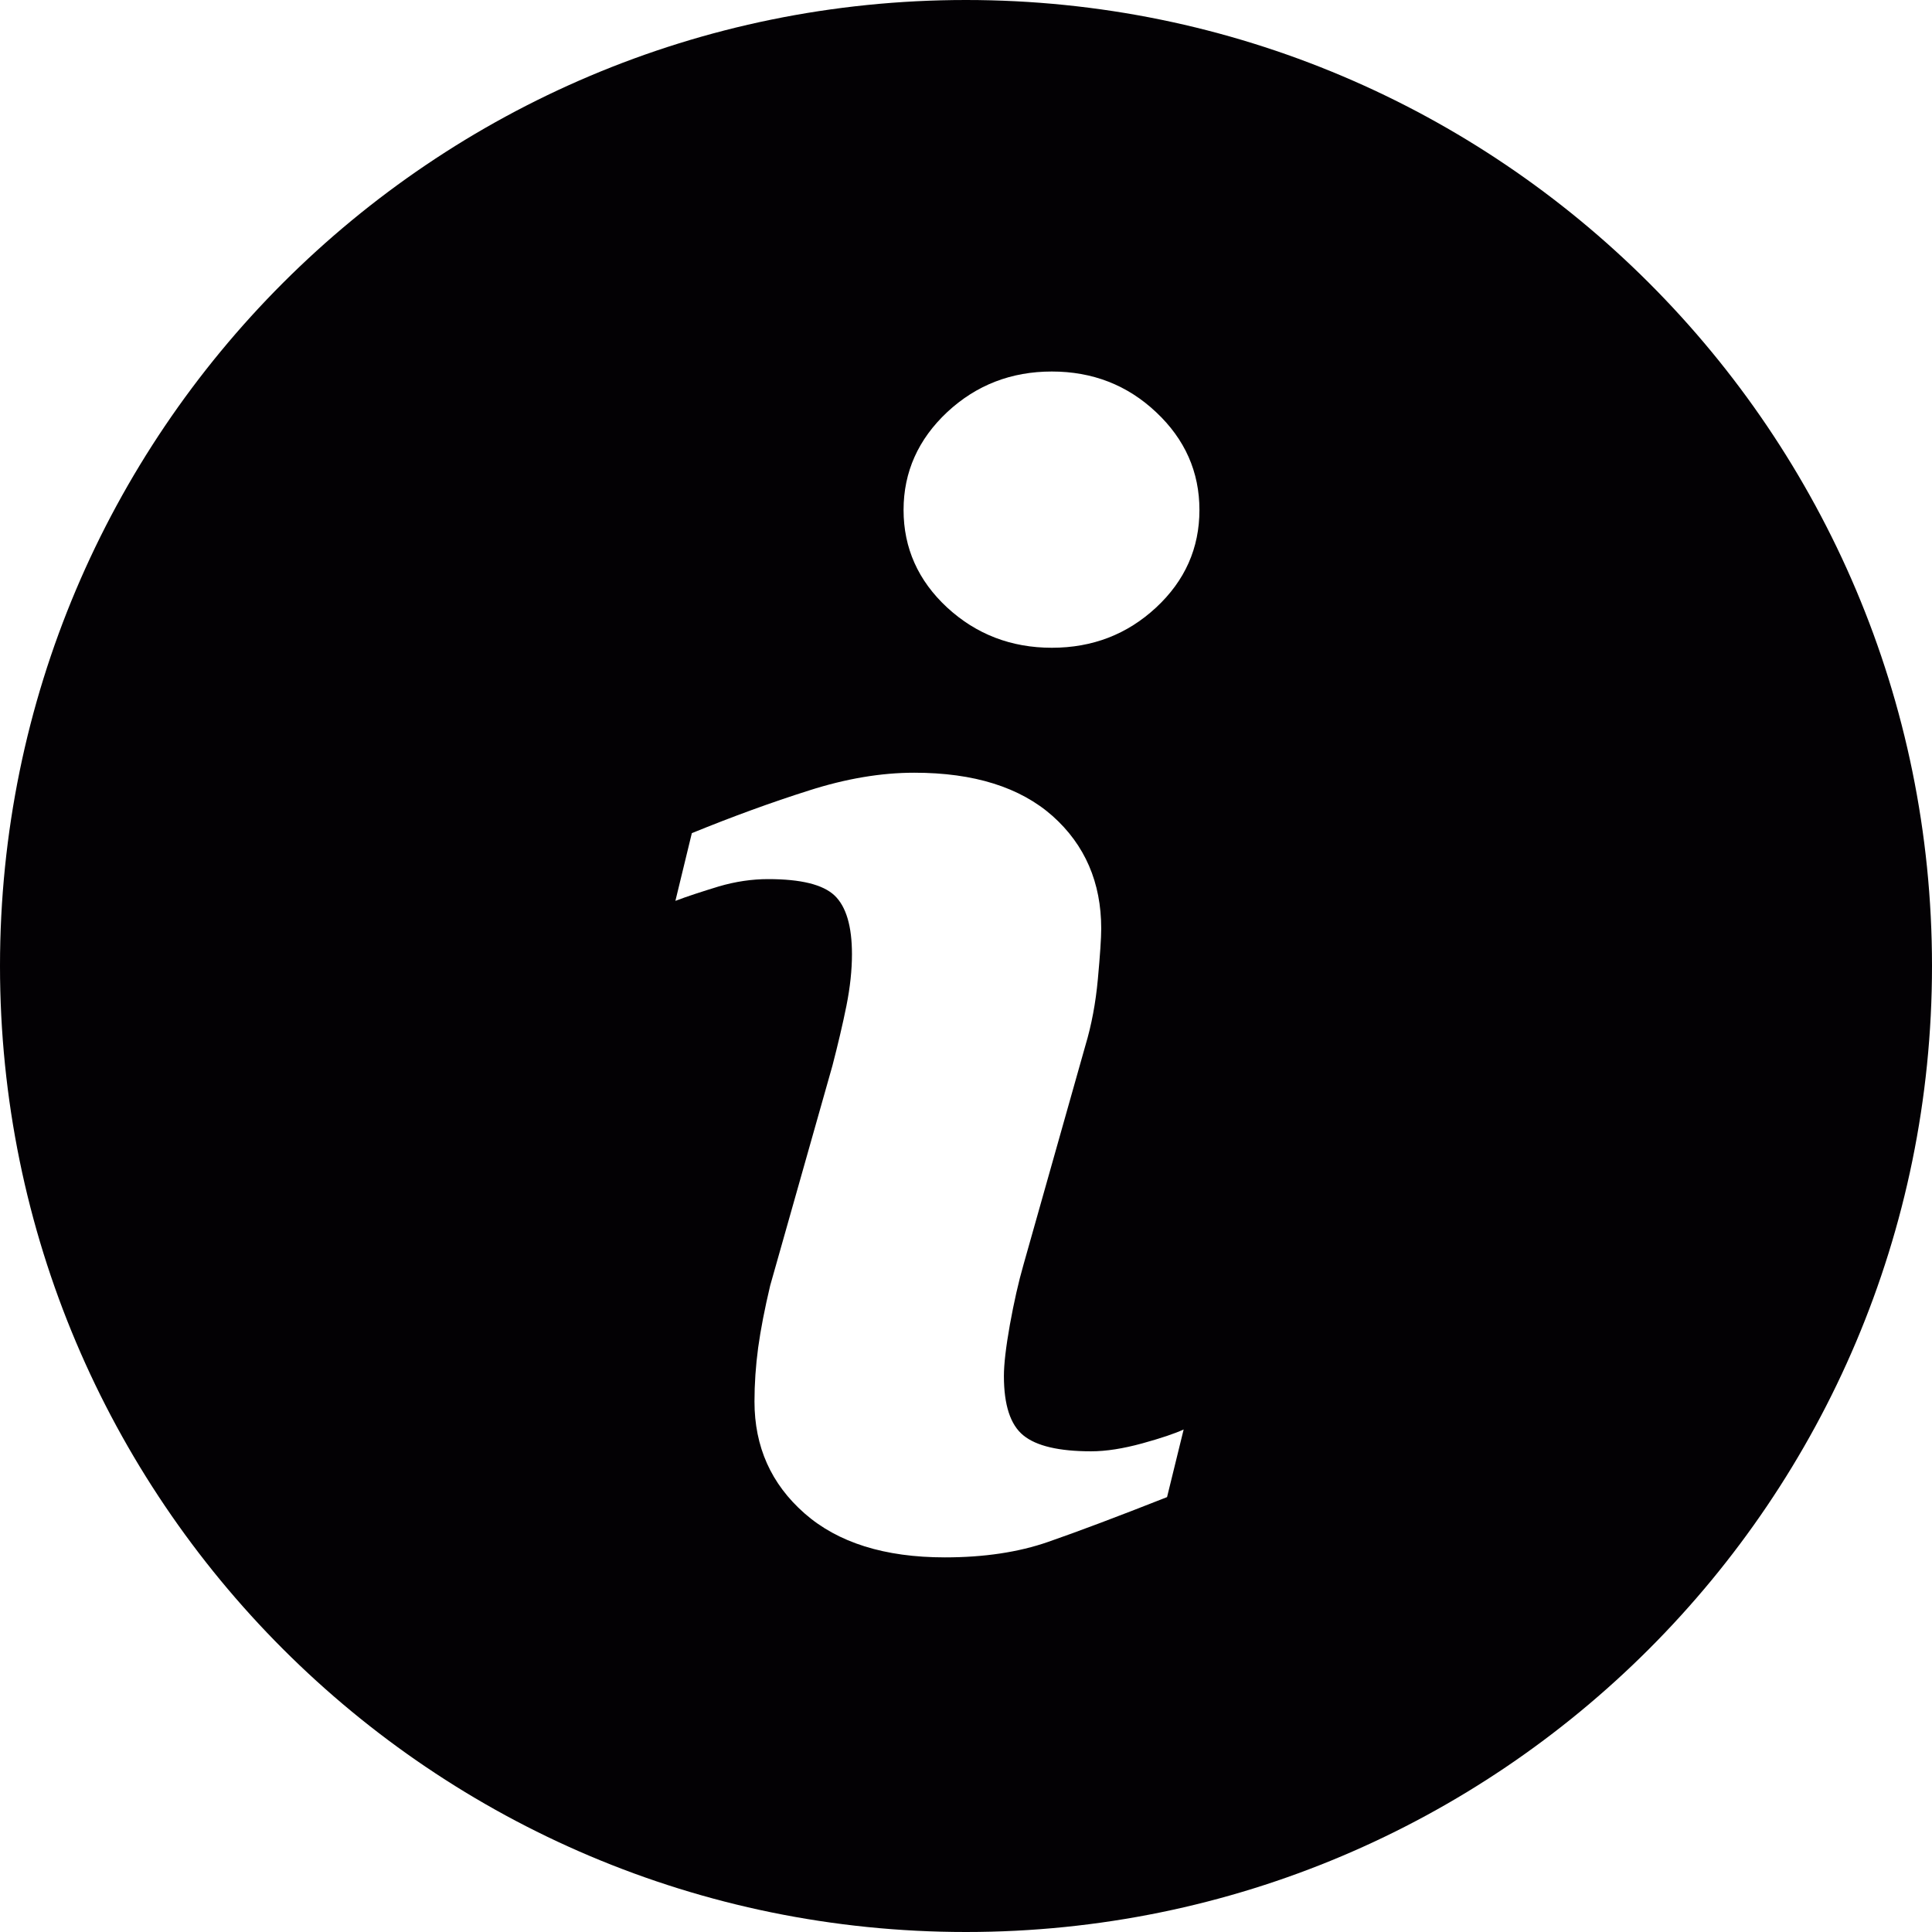
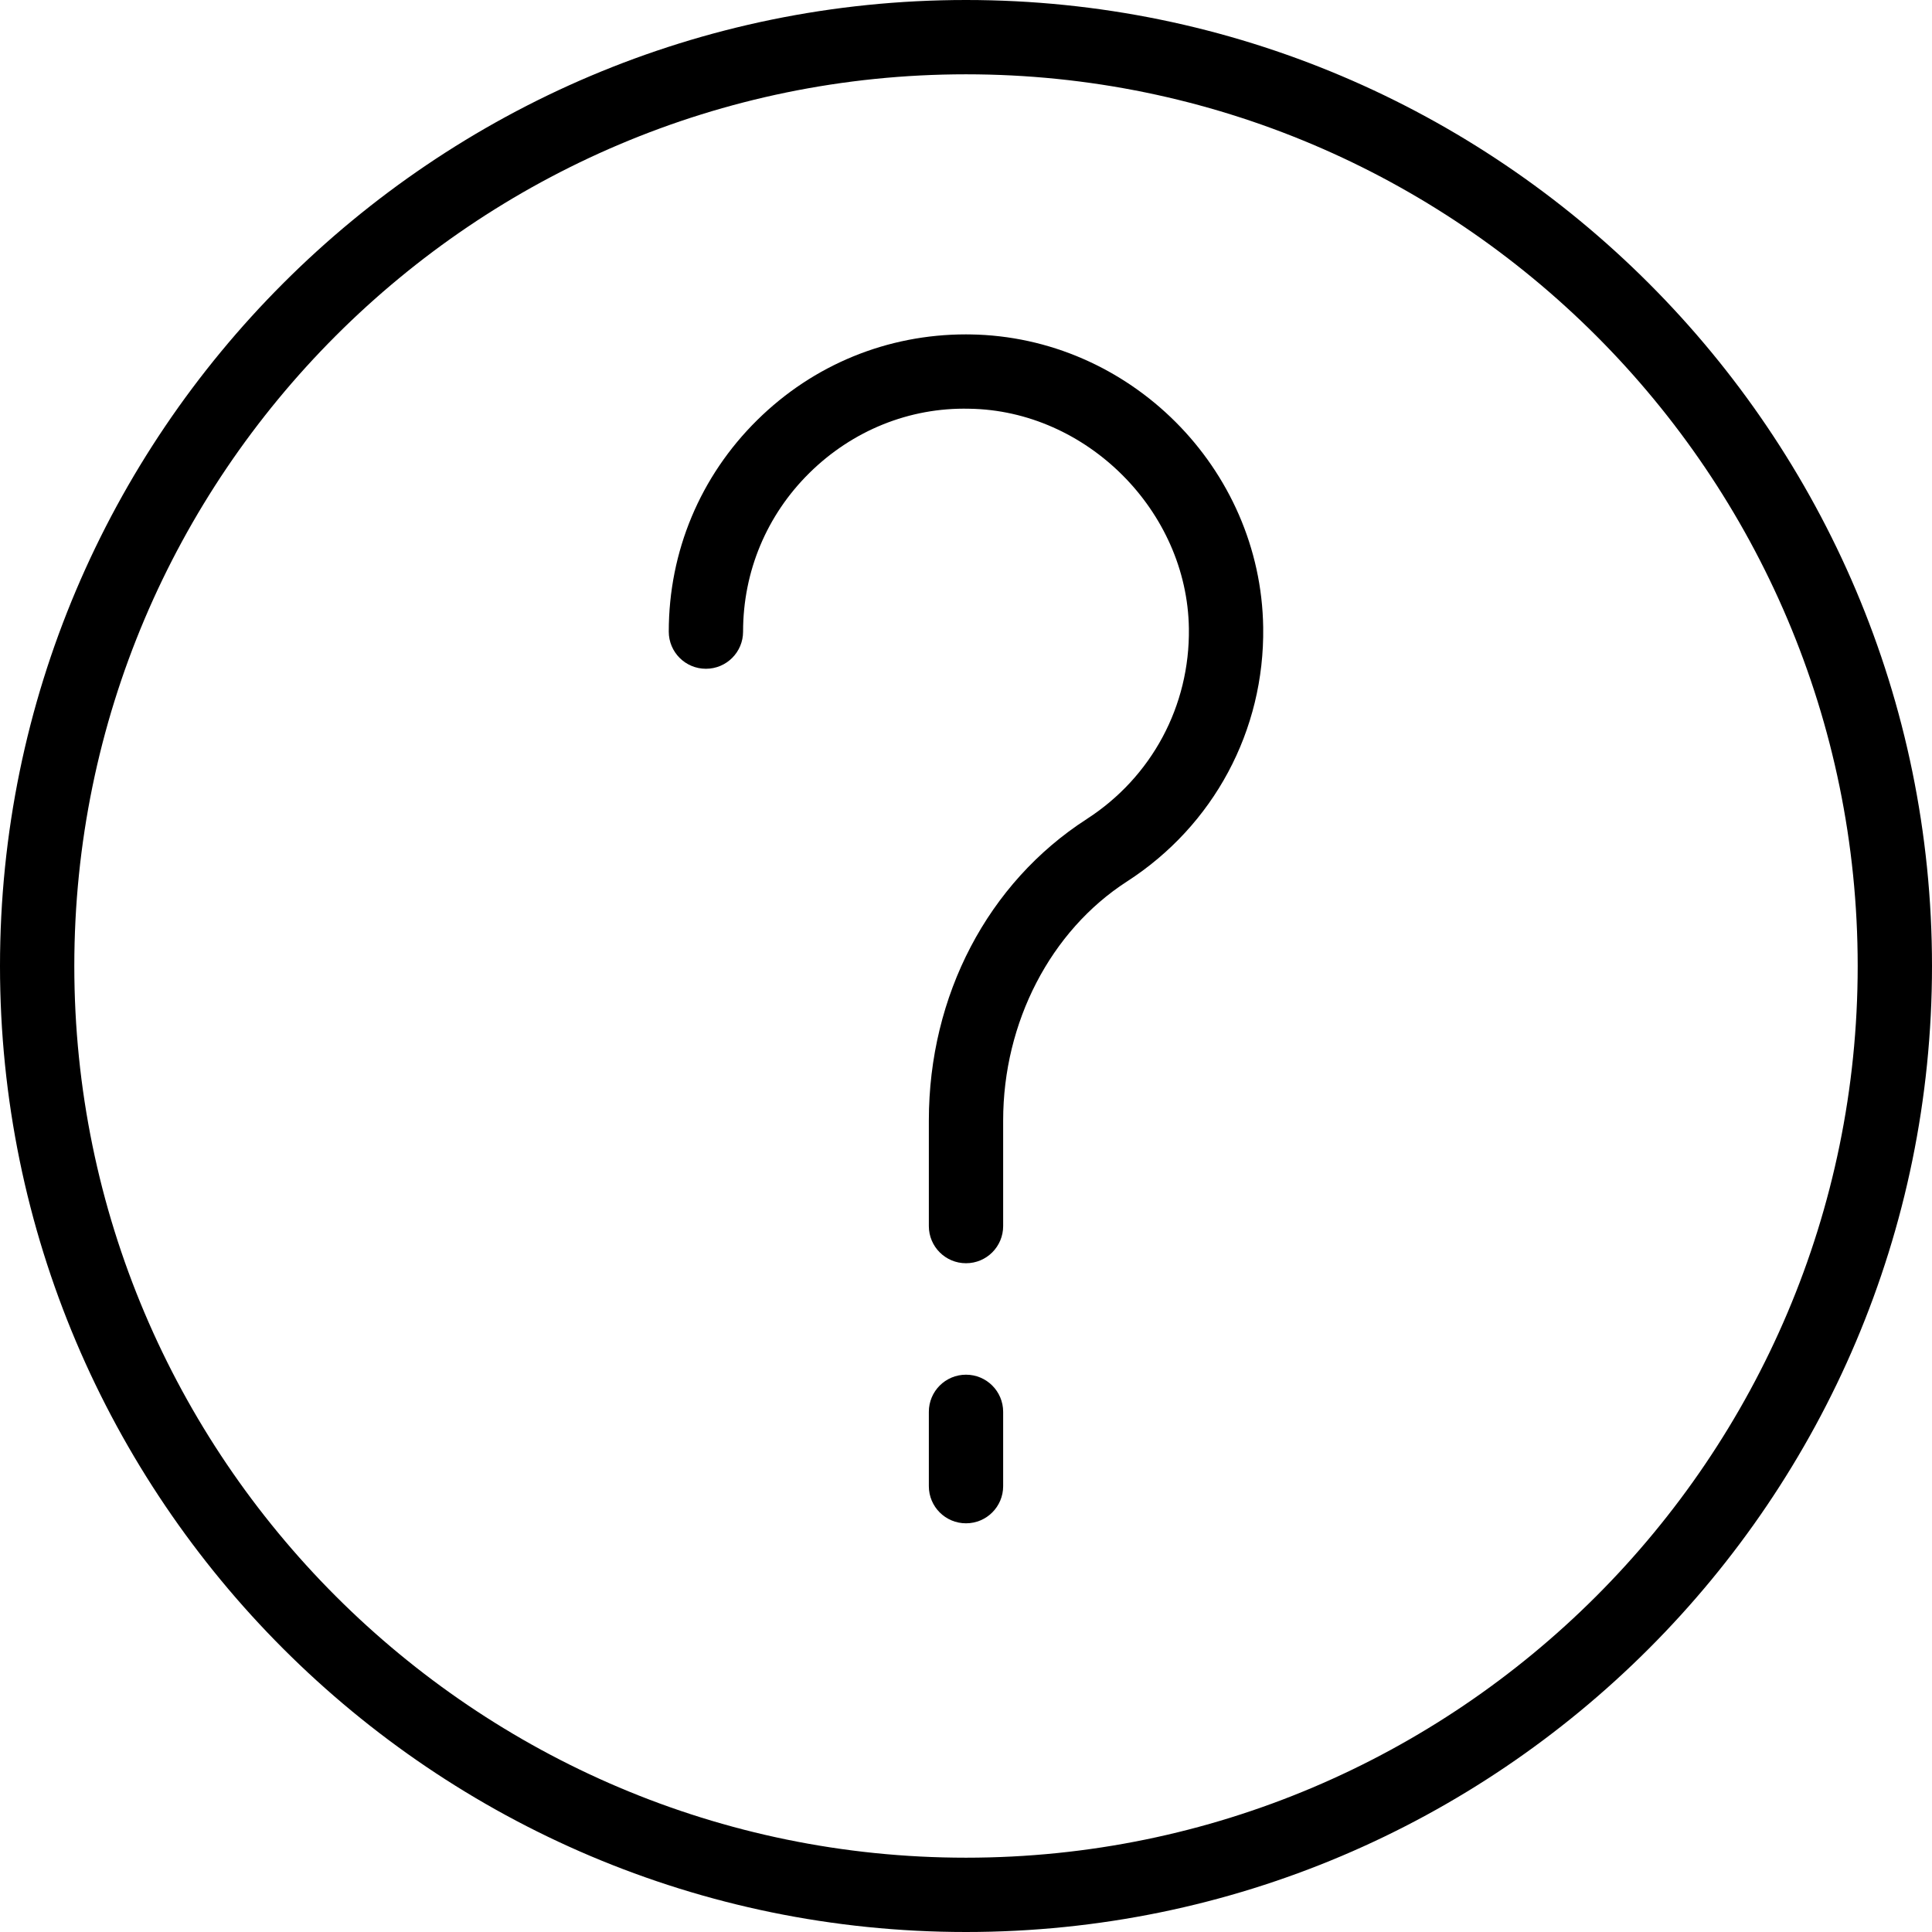
- <svg xmlns="http://www.w3.org/2000/svg" version="1.1" id="Capa_1" x="0px" y="0px" viewBox="0 0 23.625 23.625" style="enable-background:new 0 0 23.625 23.625;" xml:space="preserve">
+ <svg xmlns="http://www.w3.org/2000/svg" version="1.1" id="Capa_1" x="0px" y="0px" viewBox="0 0 52 52" style="enable-background:new 0 0 52 52;" xml:space="preserve">
  <g>
-     <path style="fill:#030104;" d="M11.812,0C5.289,0,0,5.289,0,11.812s5.289,11.813,11.812,11.813s11.813-5.29,11.813-11.813   S18.335,0,11.812,0z M14.271,18.307c-0.608,0.24-1.092,0.422-1.455,0.548c-0.362,0.126-0.783,0.189-1.262,0.189   c-0.736,0-1.309-0.18-1.717-0.539s-0.611-0.814-0.611-1.367c0-0.215,0.015-0.435,0.045-0.659c0.031-0.224,0.08-0.476,0.147-0.759   l0.761-2.688c0.067-0.258,0.125-0.503,0.171-0.731c0.046-0.23,0.068-0.441,0.068-0.633c0-0.342-0.071-0.582-0.212-0.717   c-0.143-0.135-0.412-0.201-0.813-0.201c-0.196,0-0.398,0.029-0.605,0.09c-0.205,0.063-0.383,0.12-0.529,0.176l0.201-0.828   c0.498-0.203,0.975-0.377,1.43-0.521c0.455-0.146,0.885-0.218,1.29-0.218c0.731,0,1.295,0.178,1.692,0.53   c0.395,0.353,0.594,0.812,0.594,1.376c0,0.117-0.014,0.323-0.041,0.617c-0.027,0.295-0.078,0.564-0.152,0.811l-0.757,2.68   c-0.062,0.215-0.117,0.461-0.167,0.736c-0.049,0.275-0.073,0.485-0.073,0.626c0,0.356,0.079,0.599,0.239,0.728   c0.158,0.129,0.435,0.194,0.827,0.194c0.185,0,0.392-0.033,0.626-0.097c0.232-0.064,0.4-0.121,0.506-0.17L14.271,18.307z    M14.137,7.429c-0.353,0.328-0.778,0.492-1.275,0.492c-0.496,0-0.924-0.164-1.28-0.492c-0.354-0.328-0.533-0.727-0.533-1.193   c0-0.465,0.18-0.865,0.533-1.196c0.356-0.332,0.784-0.497,1.28-0.497c0.497,0,0.923,0.165,1.275,0.497   c0.353,0.331,0.53,0.731,0.53,1.196C14.667,6.703,14.49,7.101,14.137,7.429z" />
+     <path d="M26,0C11.663,0,0,11.663,0,26s11.663,26,26,26s26-11.663,26-26S40.337,0,26,0z M26,50C12.767,50,2,39.233,2,26   S12.767,2,26,2s24,10.767,24,24S39.233,50,26,50z" />
+     <path d="M26,37c-0.553,0-1,0.447-1,1v2c0,0.553,0.447,1,1,1s1-0.447,1-1v-2C27,37.447,26.553,37,26,37z" />
+     <path d="M26.113,9.001C26.075,9.001,26.037,9,25.998,9c-2.116,0-4.106,0.815-5.615,2.304C18.847,12.819,18,14.842,18,17   c0,0.553,0.447,1,1,1s1-0.447,1-1c0-1.618,0.635-3.136,1.787-4.272c1.153-1.137,2.688-1.765,4.299-1.727   c3.161,0.044,5.869,2.752,5.913,5.913c0.029,2.084-0.999,4.002-2.751,5.132C26.588,23.762,25,26.794,25,30.158V33   c0,0.553,0.447,1,1,1s1-0.447,1-1v-2.842c0-2.642,1.276-5.105,3.332-6.432c2.335-1.506,3.706-4.063,3.667-6.84   C33.939,12.599,30.401,9.061,26.113,9.001z" />
  </g>
  <g>
</g>
  <g>
</g>
  <g>
</g>
  <g>
</g>
  <g>
</g>
  <g>
</g>
  <g>
</g>
  <g>
</g>
  <g>
</g>
  <g>
</g>
  <g>
</g>
  <g>
</g>
  <g>
</g>
  <g>
</g>
  <g>
</g>
</svg>
